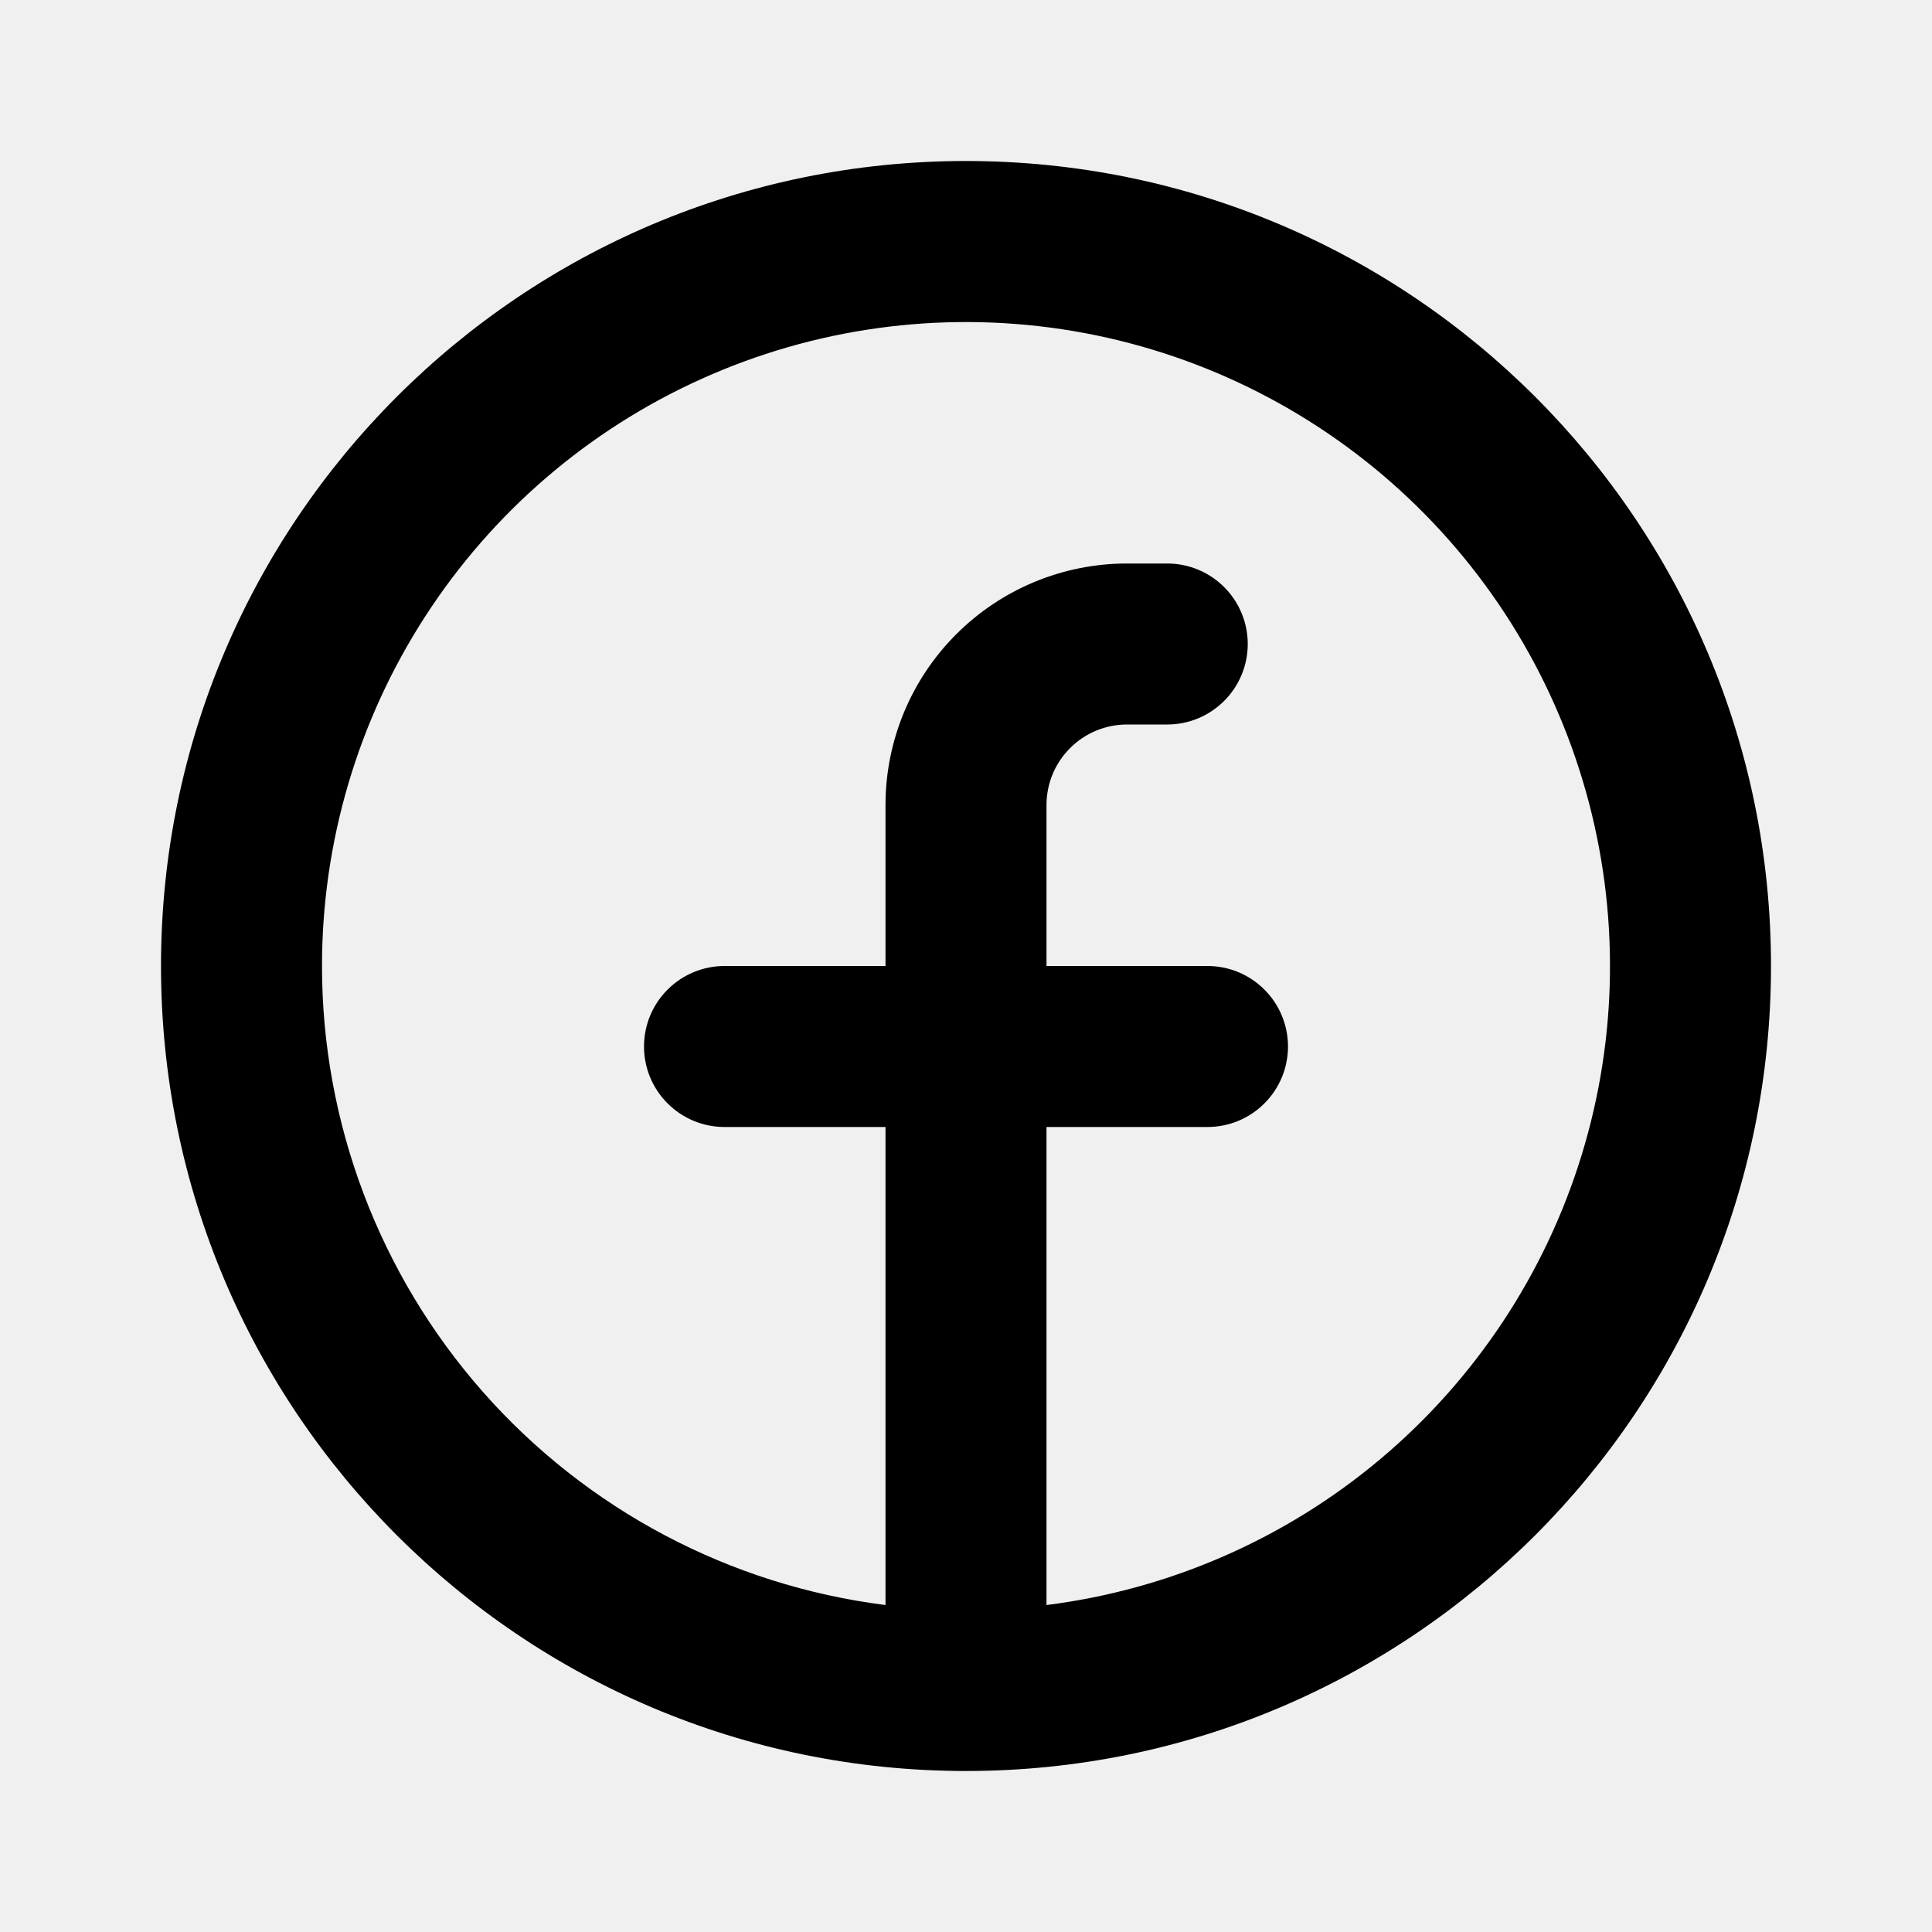
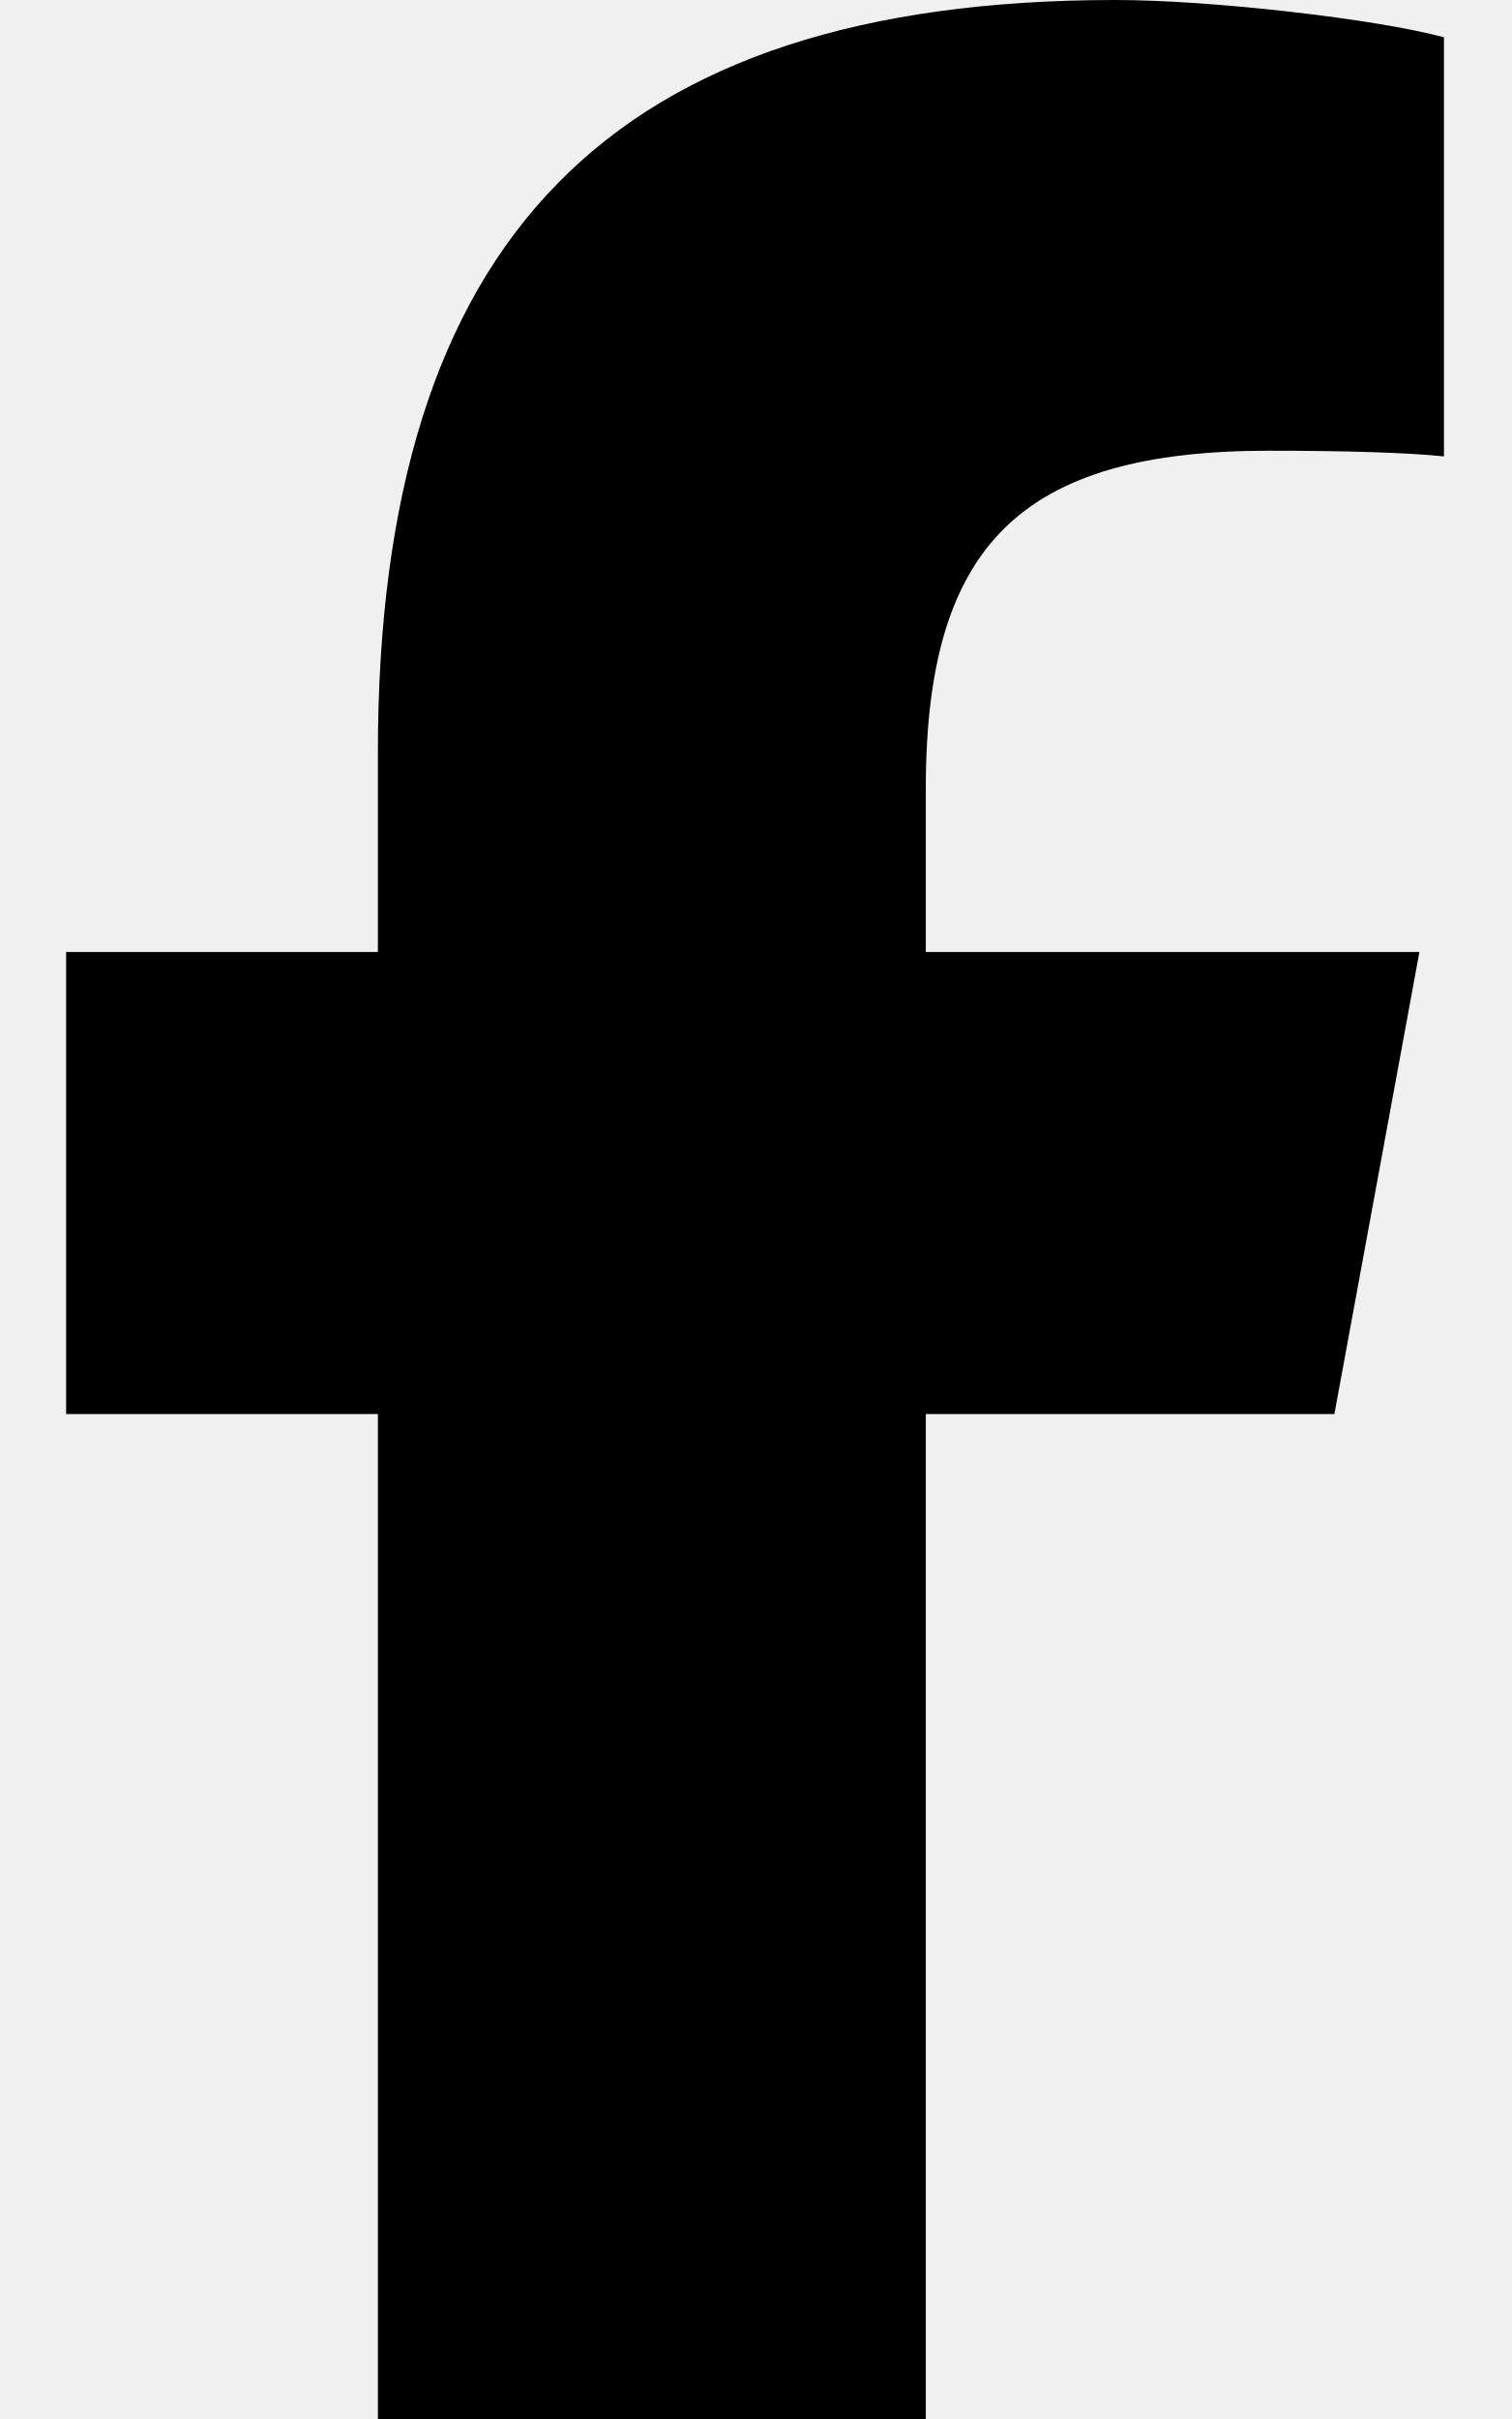
- <svg xmlns="http://www.w3.org/2000/svg" width="42" height="42" viewBox="0 0 42 42" fill="none">
-   <g clip-path="url(#clip0_617_2286)">
-     <path fill-rule="evenodd" clip-rule="evenodd" d="M7 21C7 18.306 7.778 15.669 9.24 13.406C10.701 11.143 12.785 9.349 15.241 8.241C17.696 7.132 20.42 6.756 23.084 7.157C25.748 7.558 28.24 8.72 30.261 10.502C32.281 12.284 33.745 14.611 34.475 17.204C35.206 19.798 35.173 22.547 34.38 25.122C33.587 27.696 32.068 29.988 30.005 31.721C27.942 33.454 25.423 34.555 22.75 34.892V24.5H26.25C26.714 24.5 27.159 24.316 27.487 23.987C27.816 23.659 28 23.214 28 22.75C28 22.286 27.816 21.841 27.487 21.513C27.159 21.184 26.714 21 26.25 21H22.75V17.5C22.75 17.036 22.934 16.591 23.263 16.263C23.591 15.934 24.036 15.75 24.5 15.75H25.375C25.839 15.75 26.284 15.566 26.612 15.237C26.941 14.909 27.125 14.464 27.125 14C27.125 13.536 26.941 13.091 26.612 12.763C26.284 12.434 25.839 12.25 25.375 12.25H24.5C23.108 12.25 21.772 12.803 20.788 13.788C19.803 14.772 19.25 16.108 19.25 17.5V21H15.75C15.286 21 14.841 21.184 14.513 21.513C14.184 21.841 14 22.286 14 22.75C14 23.214 14.184 23.659 14.513 23.987C14.841 24.316 15.286 24.5 15.75 24.5H19.25V34.892C15.867 34.465 12.755 32.818 10.5 30.261C8.245 27.703 7 24.41 7 21ZM21 38.5C30.665 38.5 38.5 30.665 38.5 21C38.5 11.335 30.665 3.5 21 3.5C11.335 3.5 3.5 11.335 3.5 21C3.5 30.665 11.335 38.5 21 38.5Z" fill="black" />
-   </g>
-   <defs>
-     <clipPath id="clip0_617_2286">
-       <rect width="42" height="42" fill="white" />
-     </clipPath>
-   </defs>
+ <svg xmlns="http://www.w3.org/2000/svg" fill="currentColor" viewBox="0 0 320 512">
+   <path d="M80 299.3V512H196V299.3h86.5l18-97.8H196V166.9c0-51.7 20.3-71.5 72.7-71.5c16.3 0 29.4 .4 37 1.2V7.9C291.4 4 256.4 0 236.2 0C129.3 0 80 50.5 80 159.4v42.1H14v97.8H80z" />
</svg>
